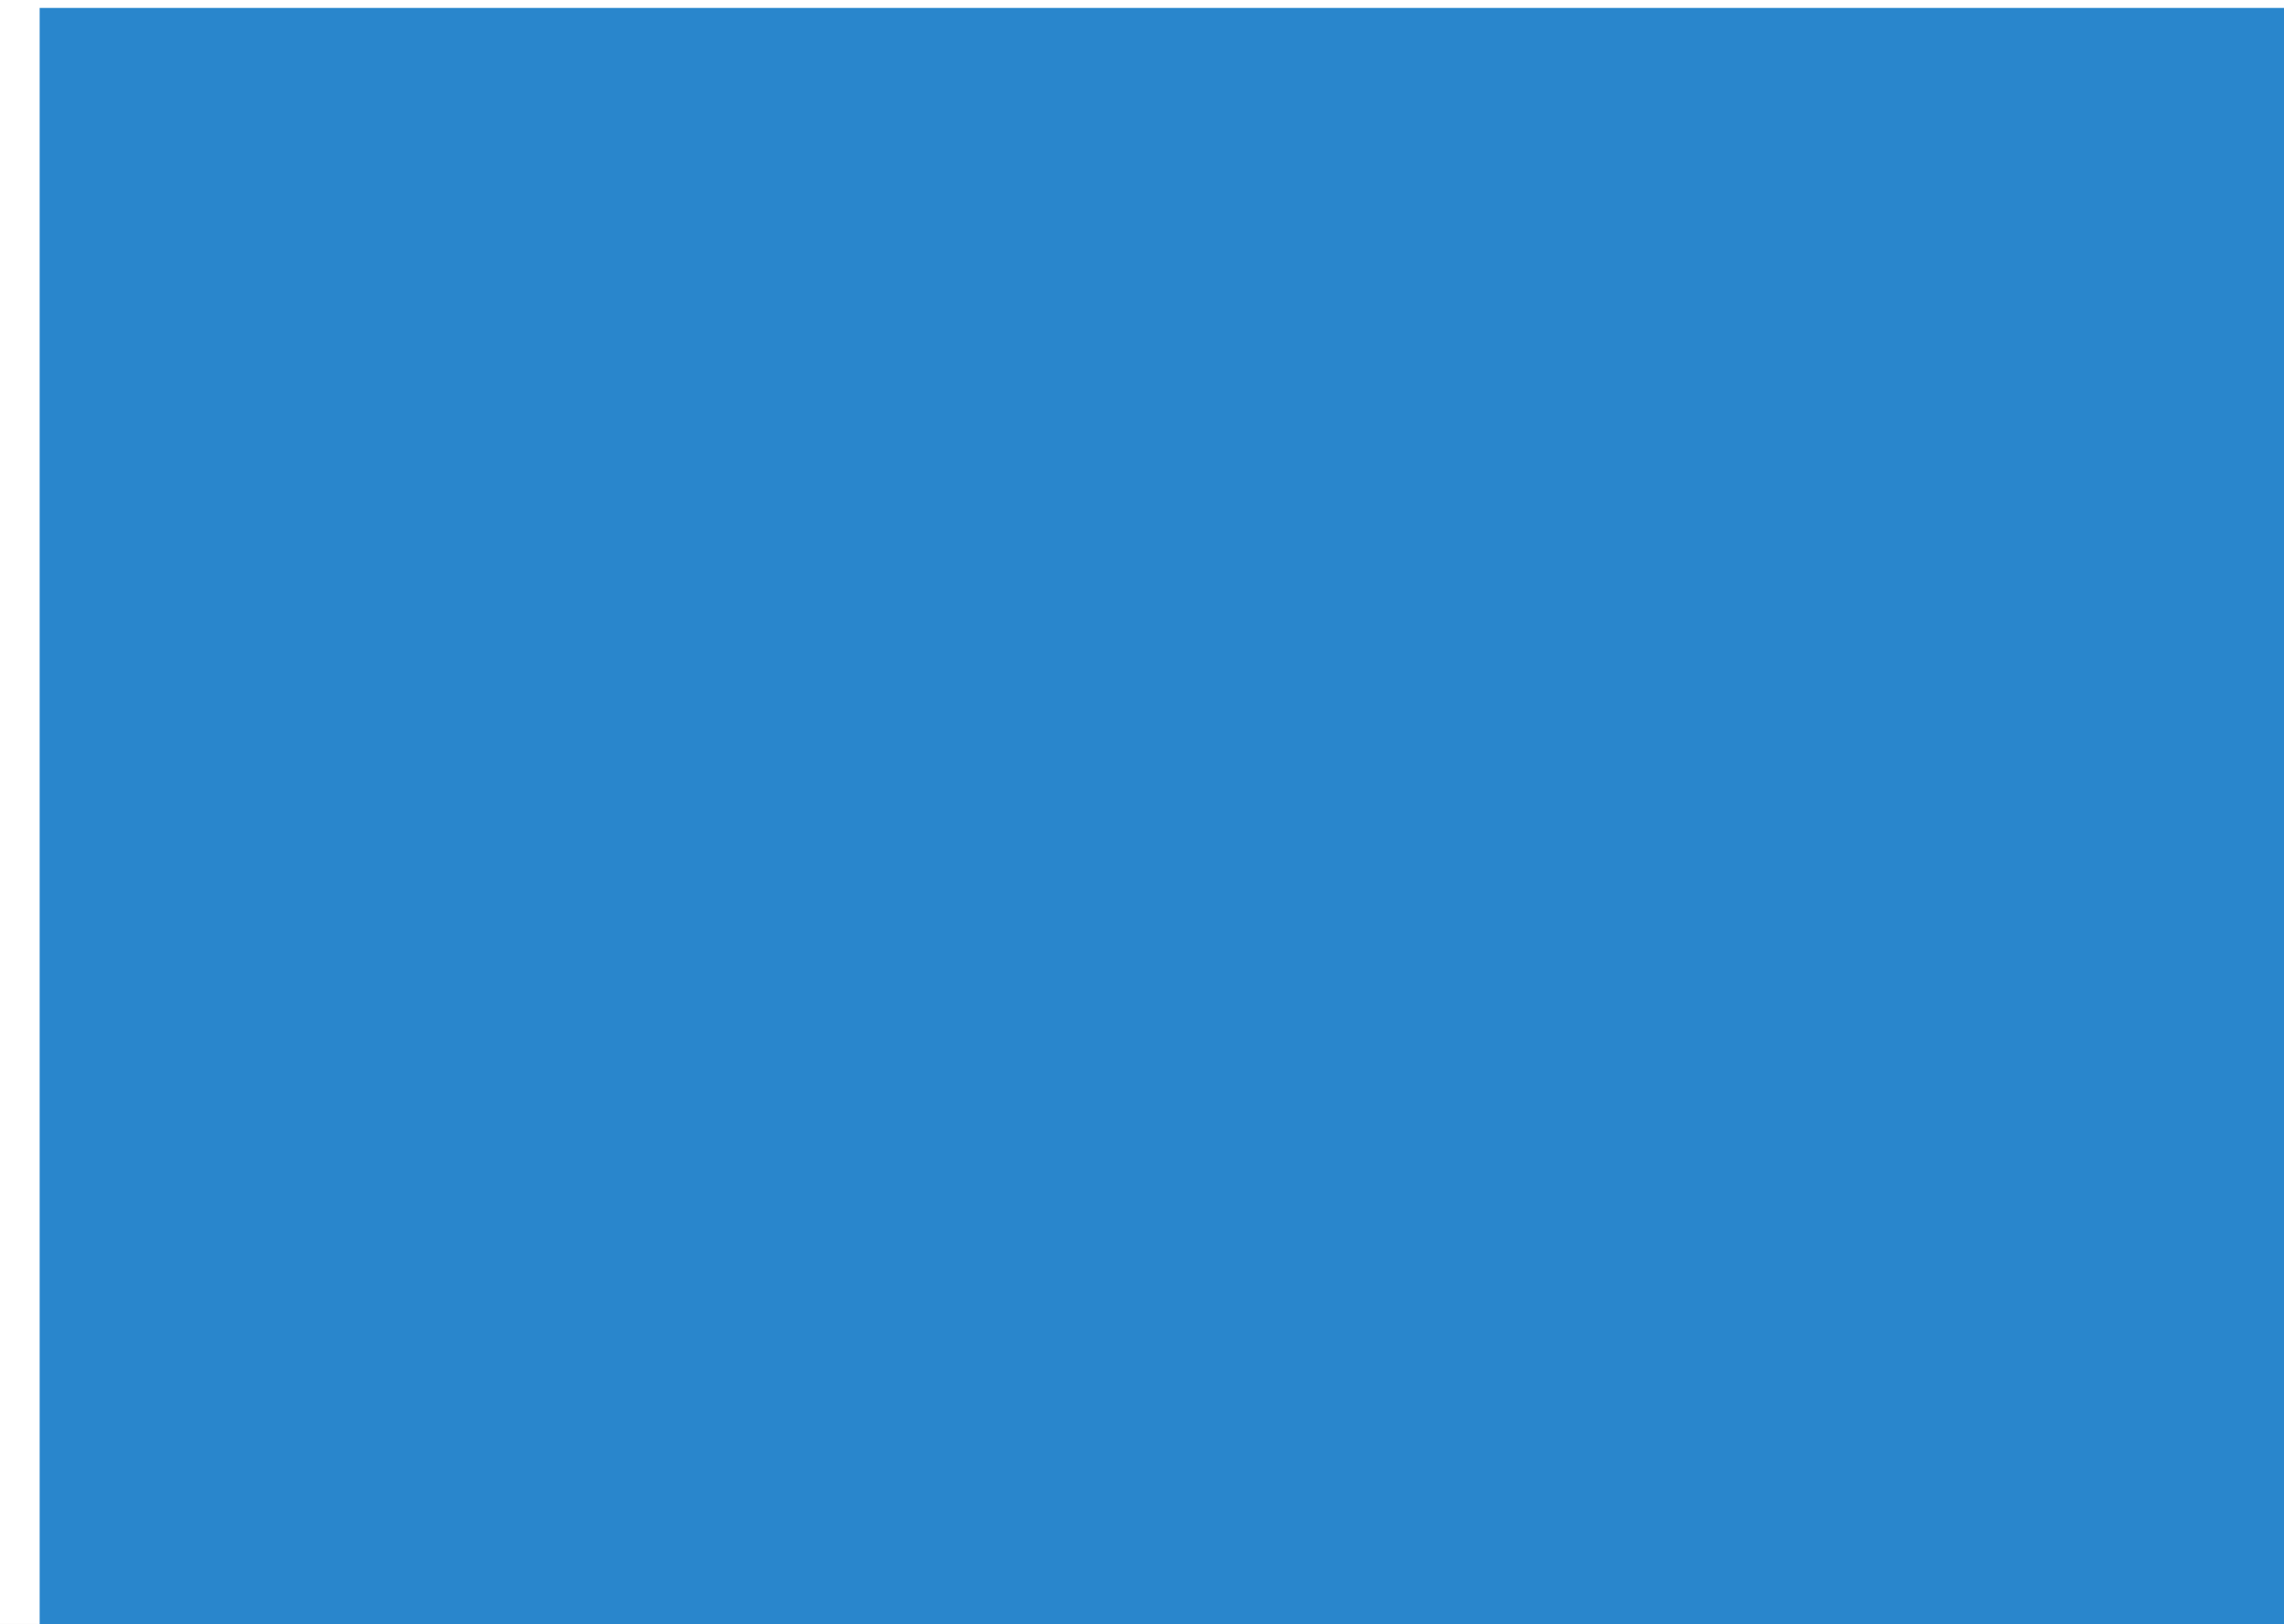
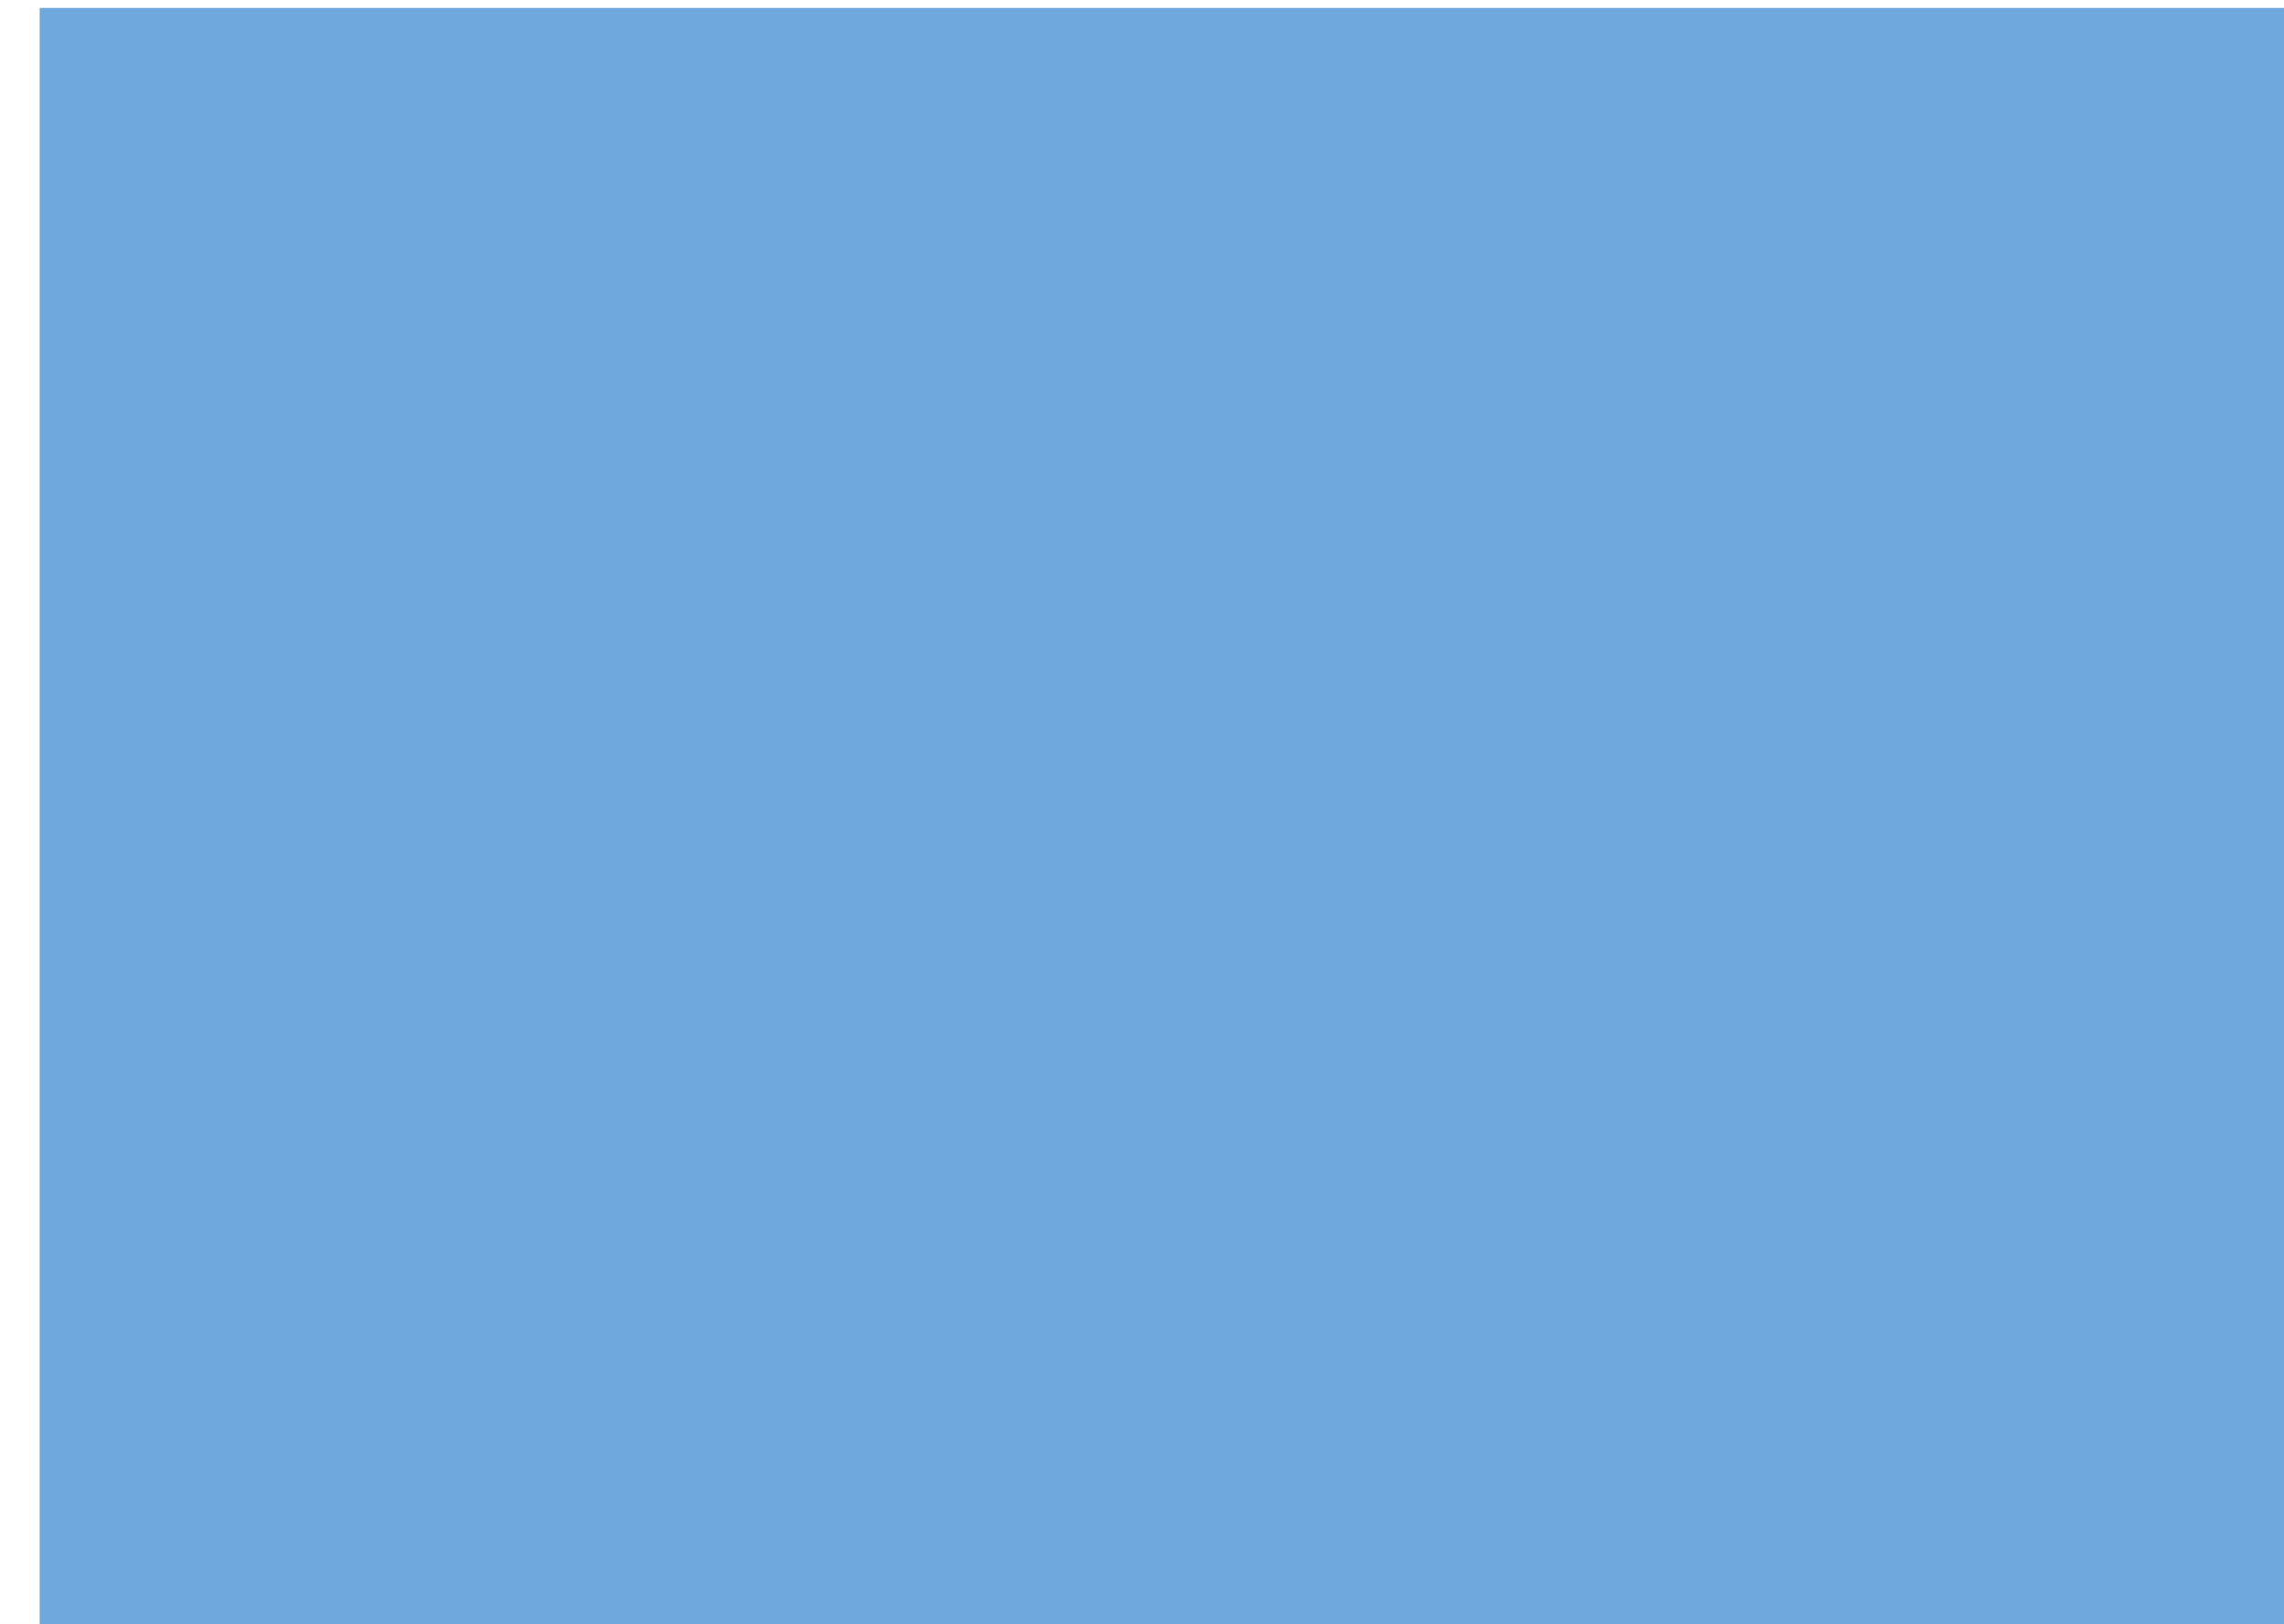
<svg xmlns="http://www.w3.org/2000/svg" width="100%" height="100%" viewBox="0 0 1440 1024" preserveAspectRatio="none">
  <rect width="100%" height="100%" fill="white" />
-   <rect x="25" y="5" width="100%" height="100%" fill="#2986cc" />
+   <rect x="25" y="5" width="100%" height="100%" fill="#6fa8dc" />
</svg>
